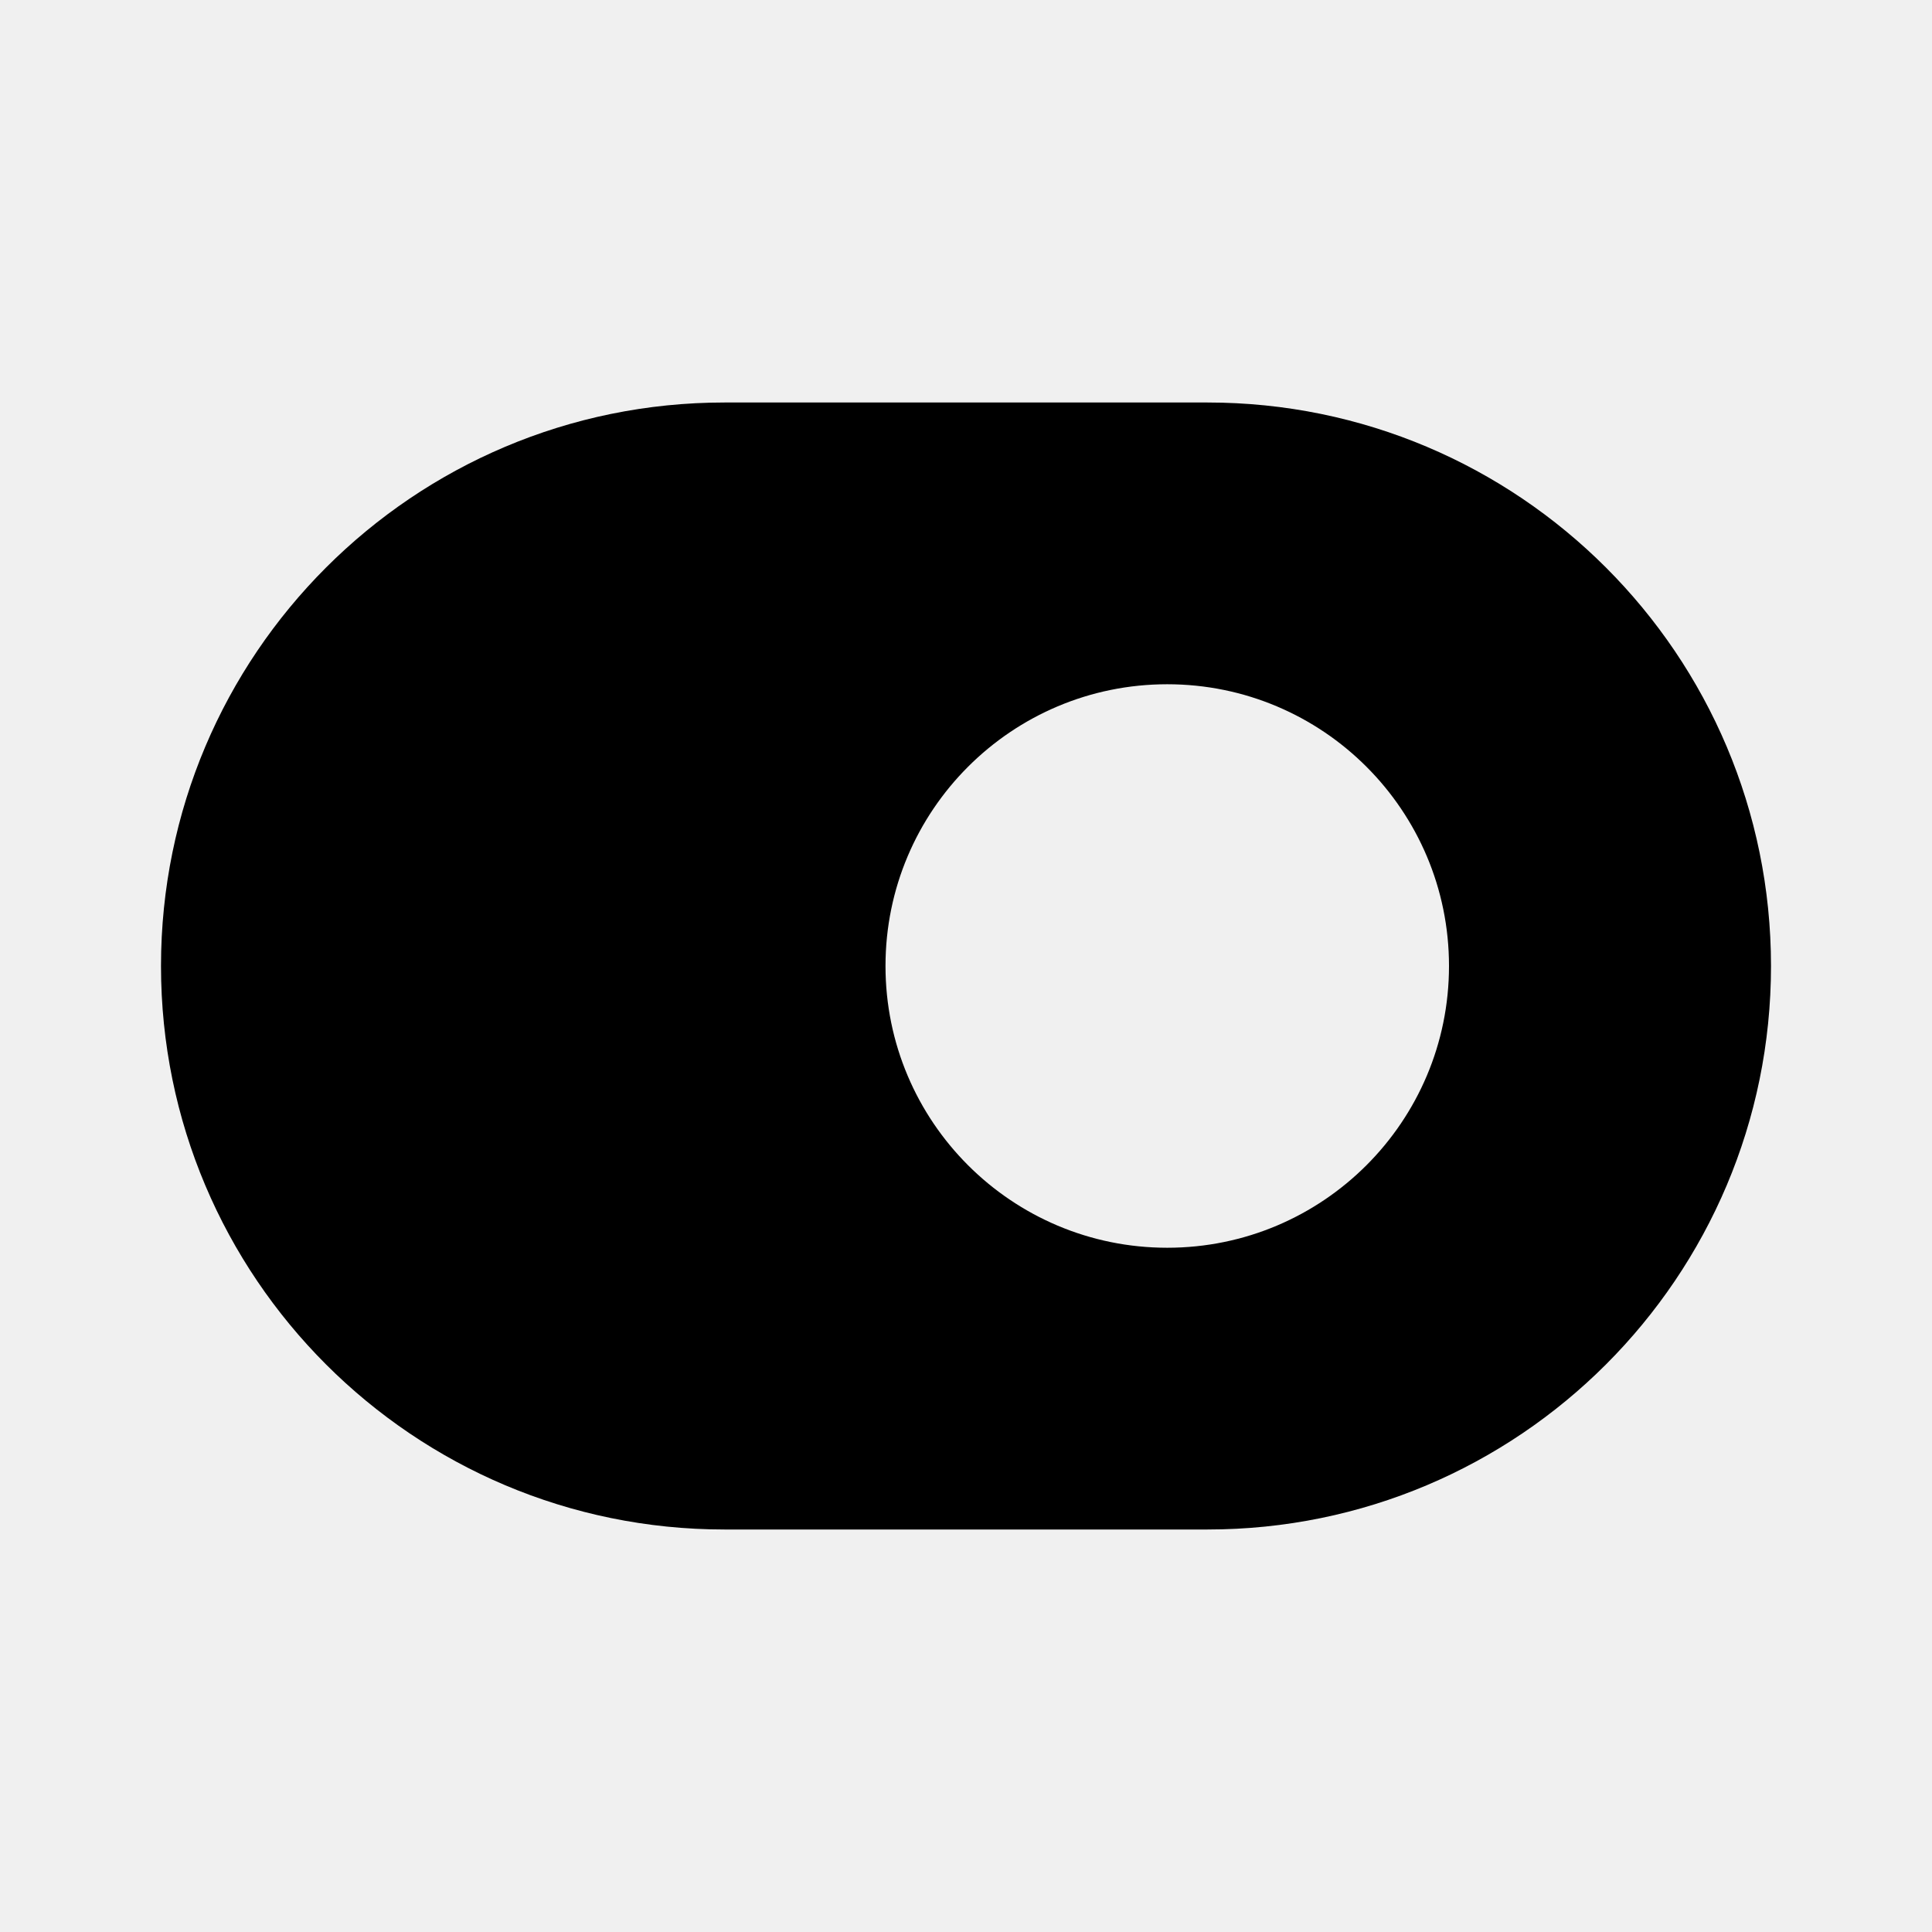
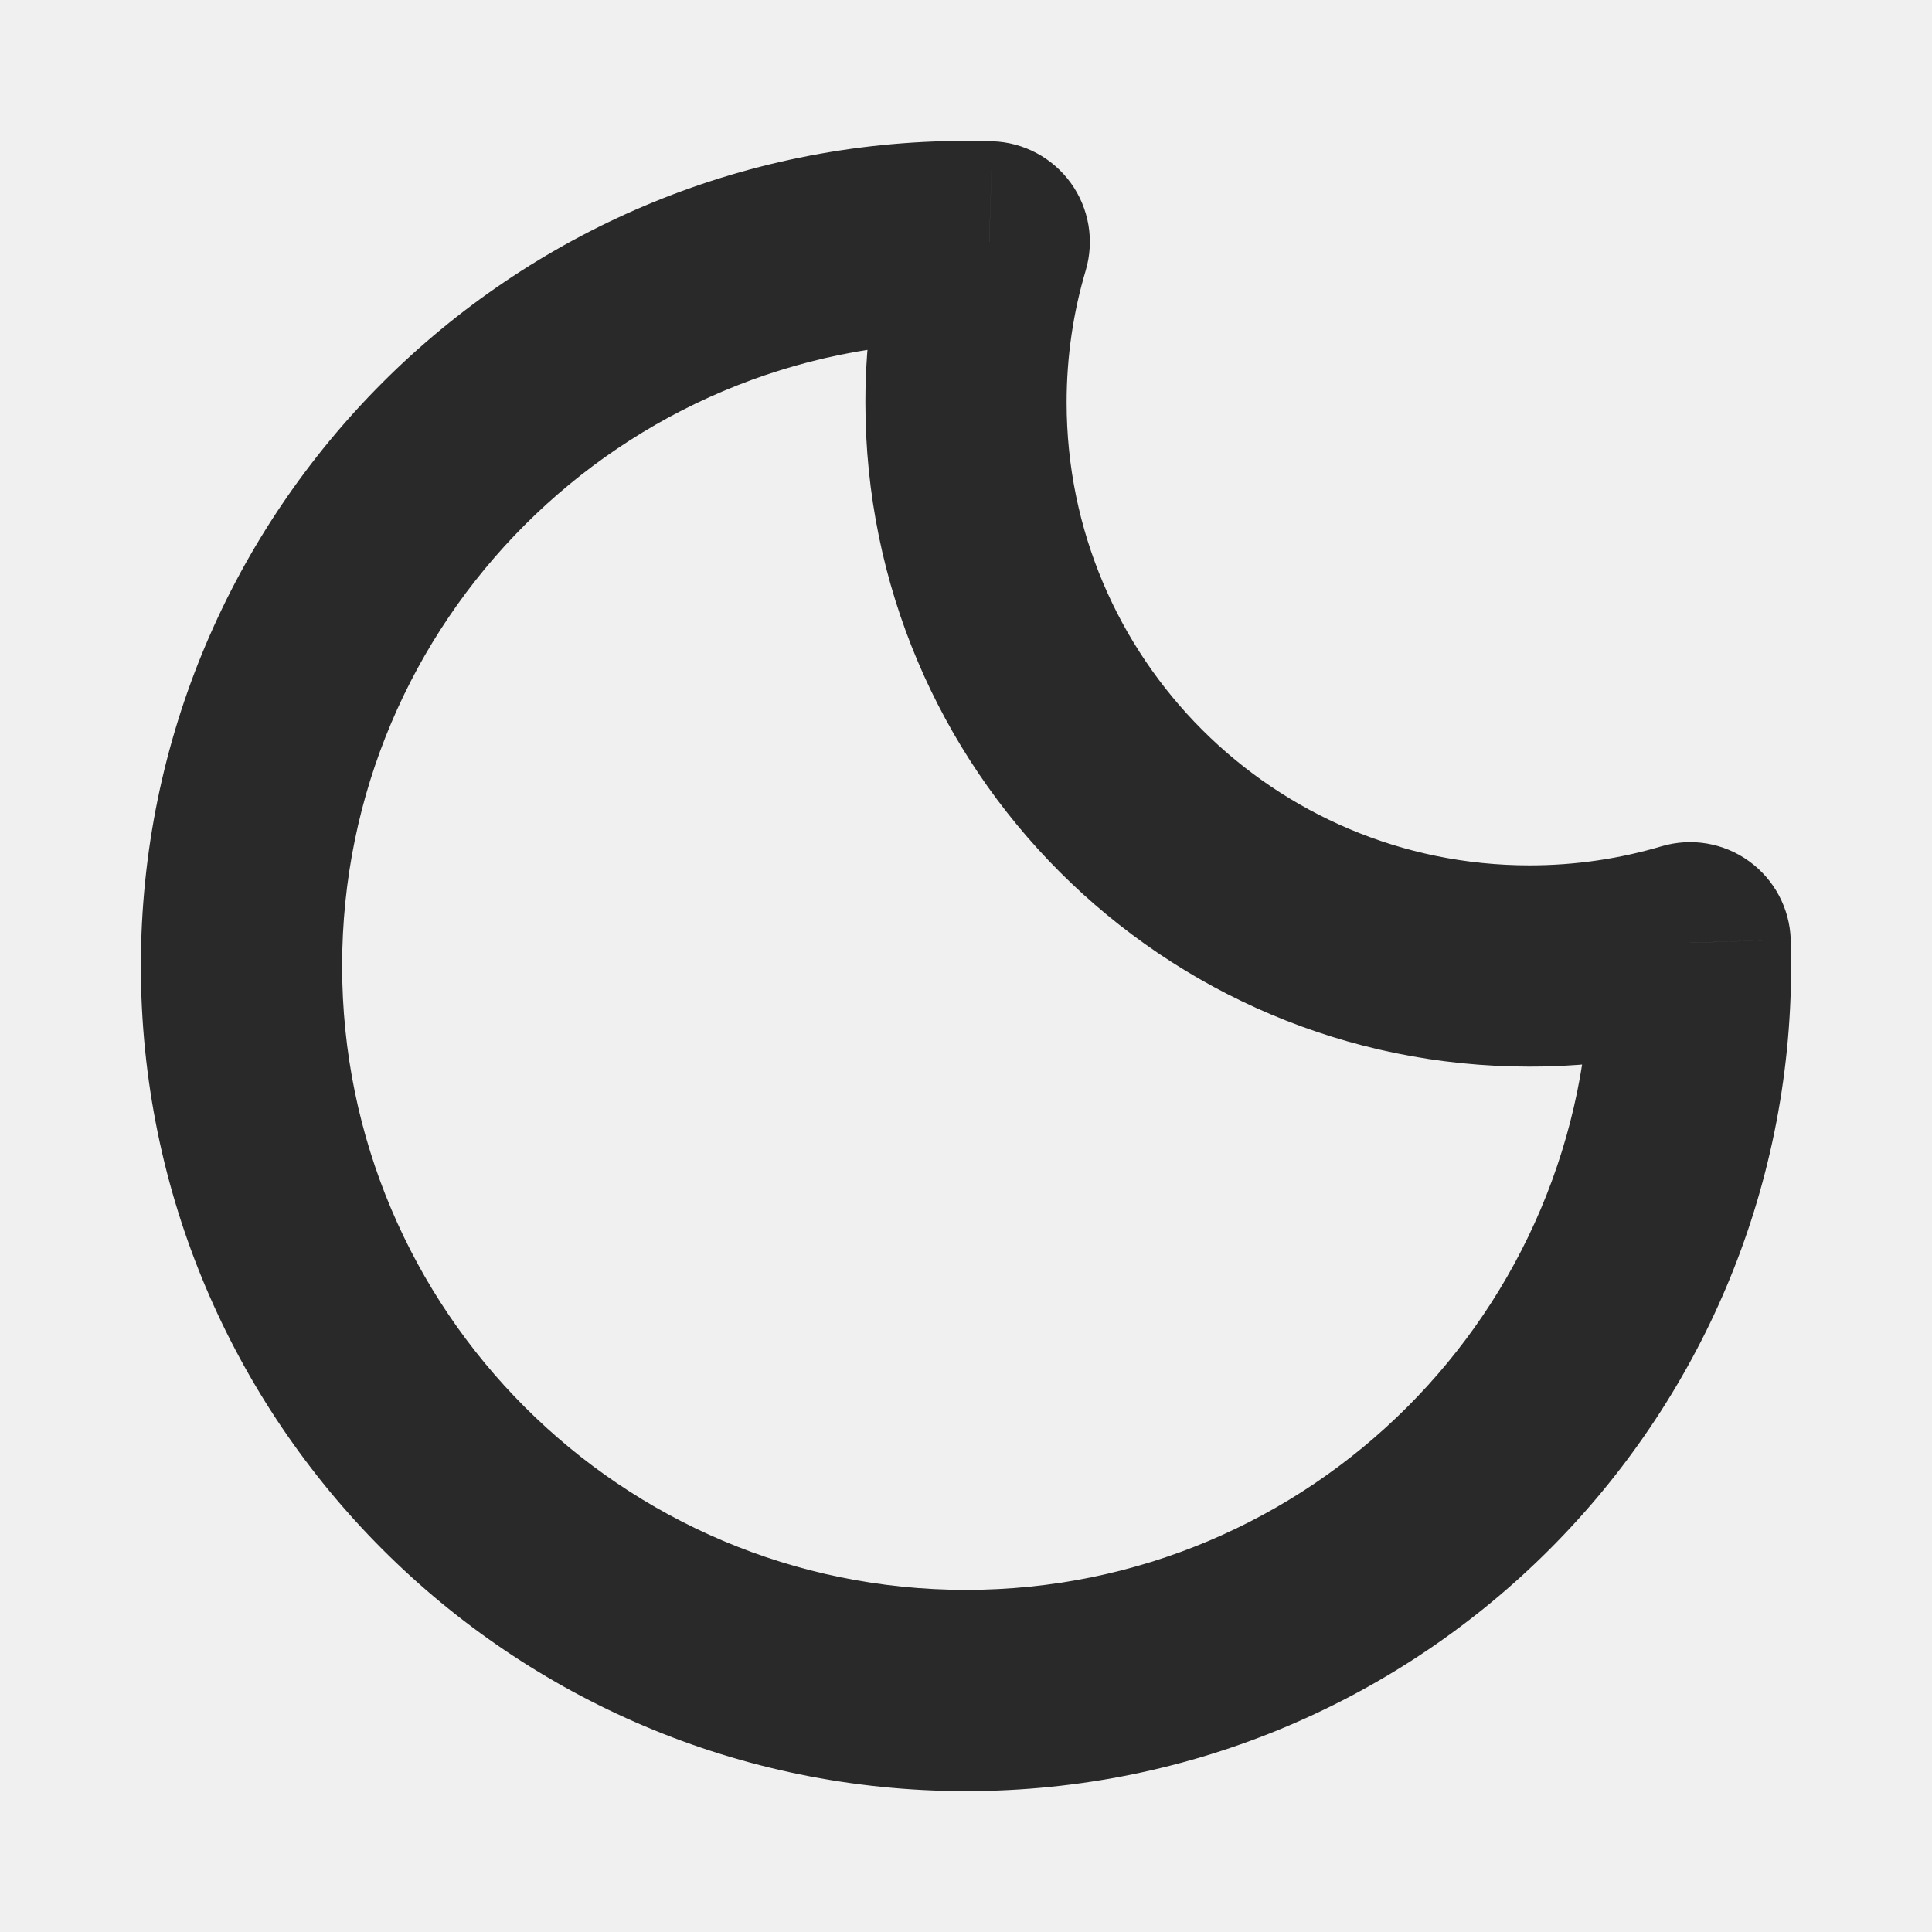
- <svg xmlns="http://www.w3.org/2000/svg" fill="#000000" width="800px" height="800px" viewBox="0 0 24 24" id="switch-right" class="icon glyph">
-   <path d="M15,5H9A7,7,0,0,0,9,19h6A7,7,0,0,0,15,5Zm-.5,10.5A3.5,3.5,0,1,1,18,12,3.5,3.5,0,0,1,14.5,15.5Z" />
+ <svg xmlns="http://www.w3.org/2000/svg" width="800px" height="800px" viewBox="0 0 24 24" fill="none">
+   <g clip-path="url(#clip0_429_11017)">
+     <path d="M20.995 11.711L22.245 11.672C22.233 11.285 22.041 10.925 21.727 10.698C21.413 10.471 21.011 10.403 20.64 10.513L20.995 11.711ZM12.289 3.005L13.487 3.36C13.597 2.989 13.529 2.587 13.302 2.273C13.075 1.959 12.715 1.767 12.328 1.755L12.289 3.005ZM20.64 10.513C20.122 10.667 19.572 10.75 19 10.75V13.25C19.815 13.25 20.605 13.131 21.351 12.91L20.64 10.513ZM19 10.75C15.824 10.75 13.25 8.176 13.25 5H10.75C10.75 9.556 14.444 13.25 19 13.25V10.75ZM13.25 5C13.25 4.428 13.333 3.878 13.487 3.36L11.09 2.649C10.869 3.395 10.75 4.185 10.75 5H13.25ZM12 4.25C12.083 4.25 12.166 4.251 12.249 4.254L12.328 1.755C12.219 1.752 12.11 1.75 12 1.75V4.25ZM4.25 12C4.25 7.72 7.72 4.25 12 4.25V1.75C6.339 1.75 1.75 6.339 1.75 12H4.25ZM12 19.75C7.72 19.75 4.25 16.28 4.25 12H1.75C1.75 17.661 6.339 22.25 12 22.25V19.75ZM19.75 12C19.75 16.28 16.28 19.75 12 19.75V22.25C17.661 22.25 22.25 17.661 22.25 12H19.75ZM19.746 11.751C19.749 11.834 19.75 11.917 19.75 12H22.25C22.25 11.89 22.248 11.781 22.245 11.672L19.746 11.751Z" fill="#292929" />
+   </g>
+   <defs>
+     <clipPath id="clip0_429_11017">
+       <rect width="24" height="24" fill="white" />
+     </clipPath>
+   </defs>
</svg>
